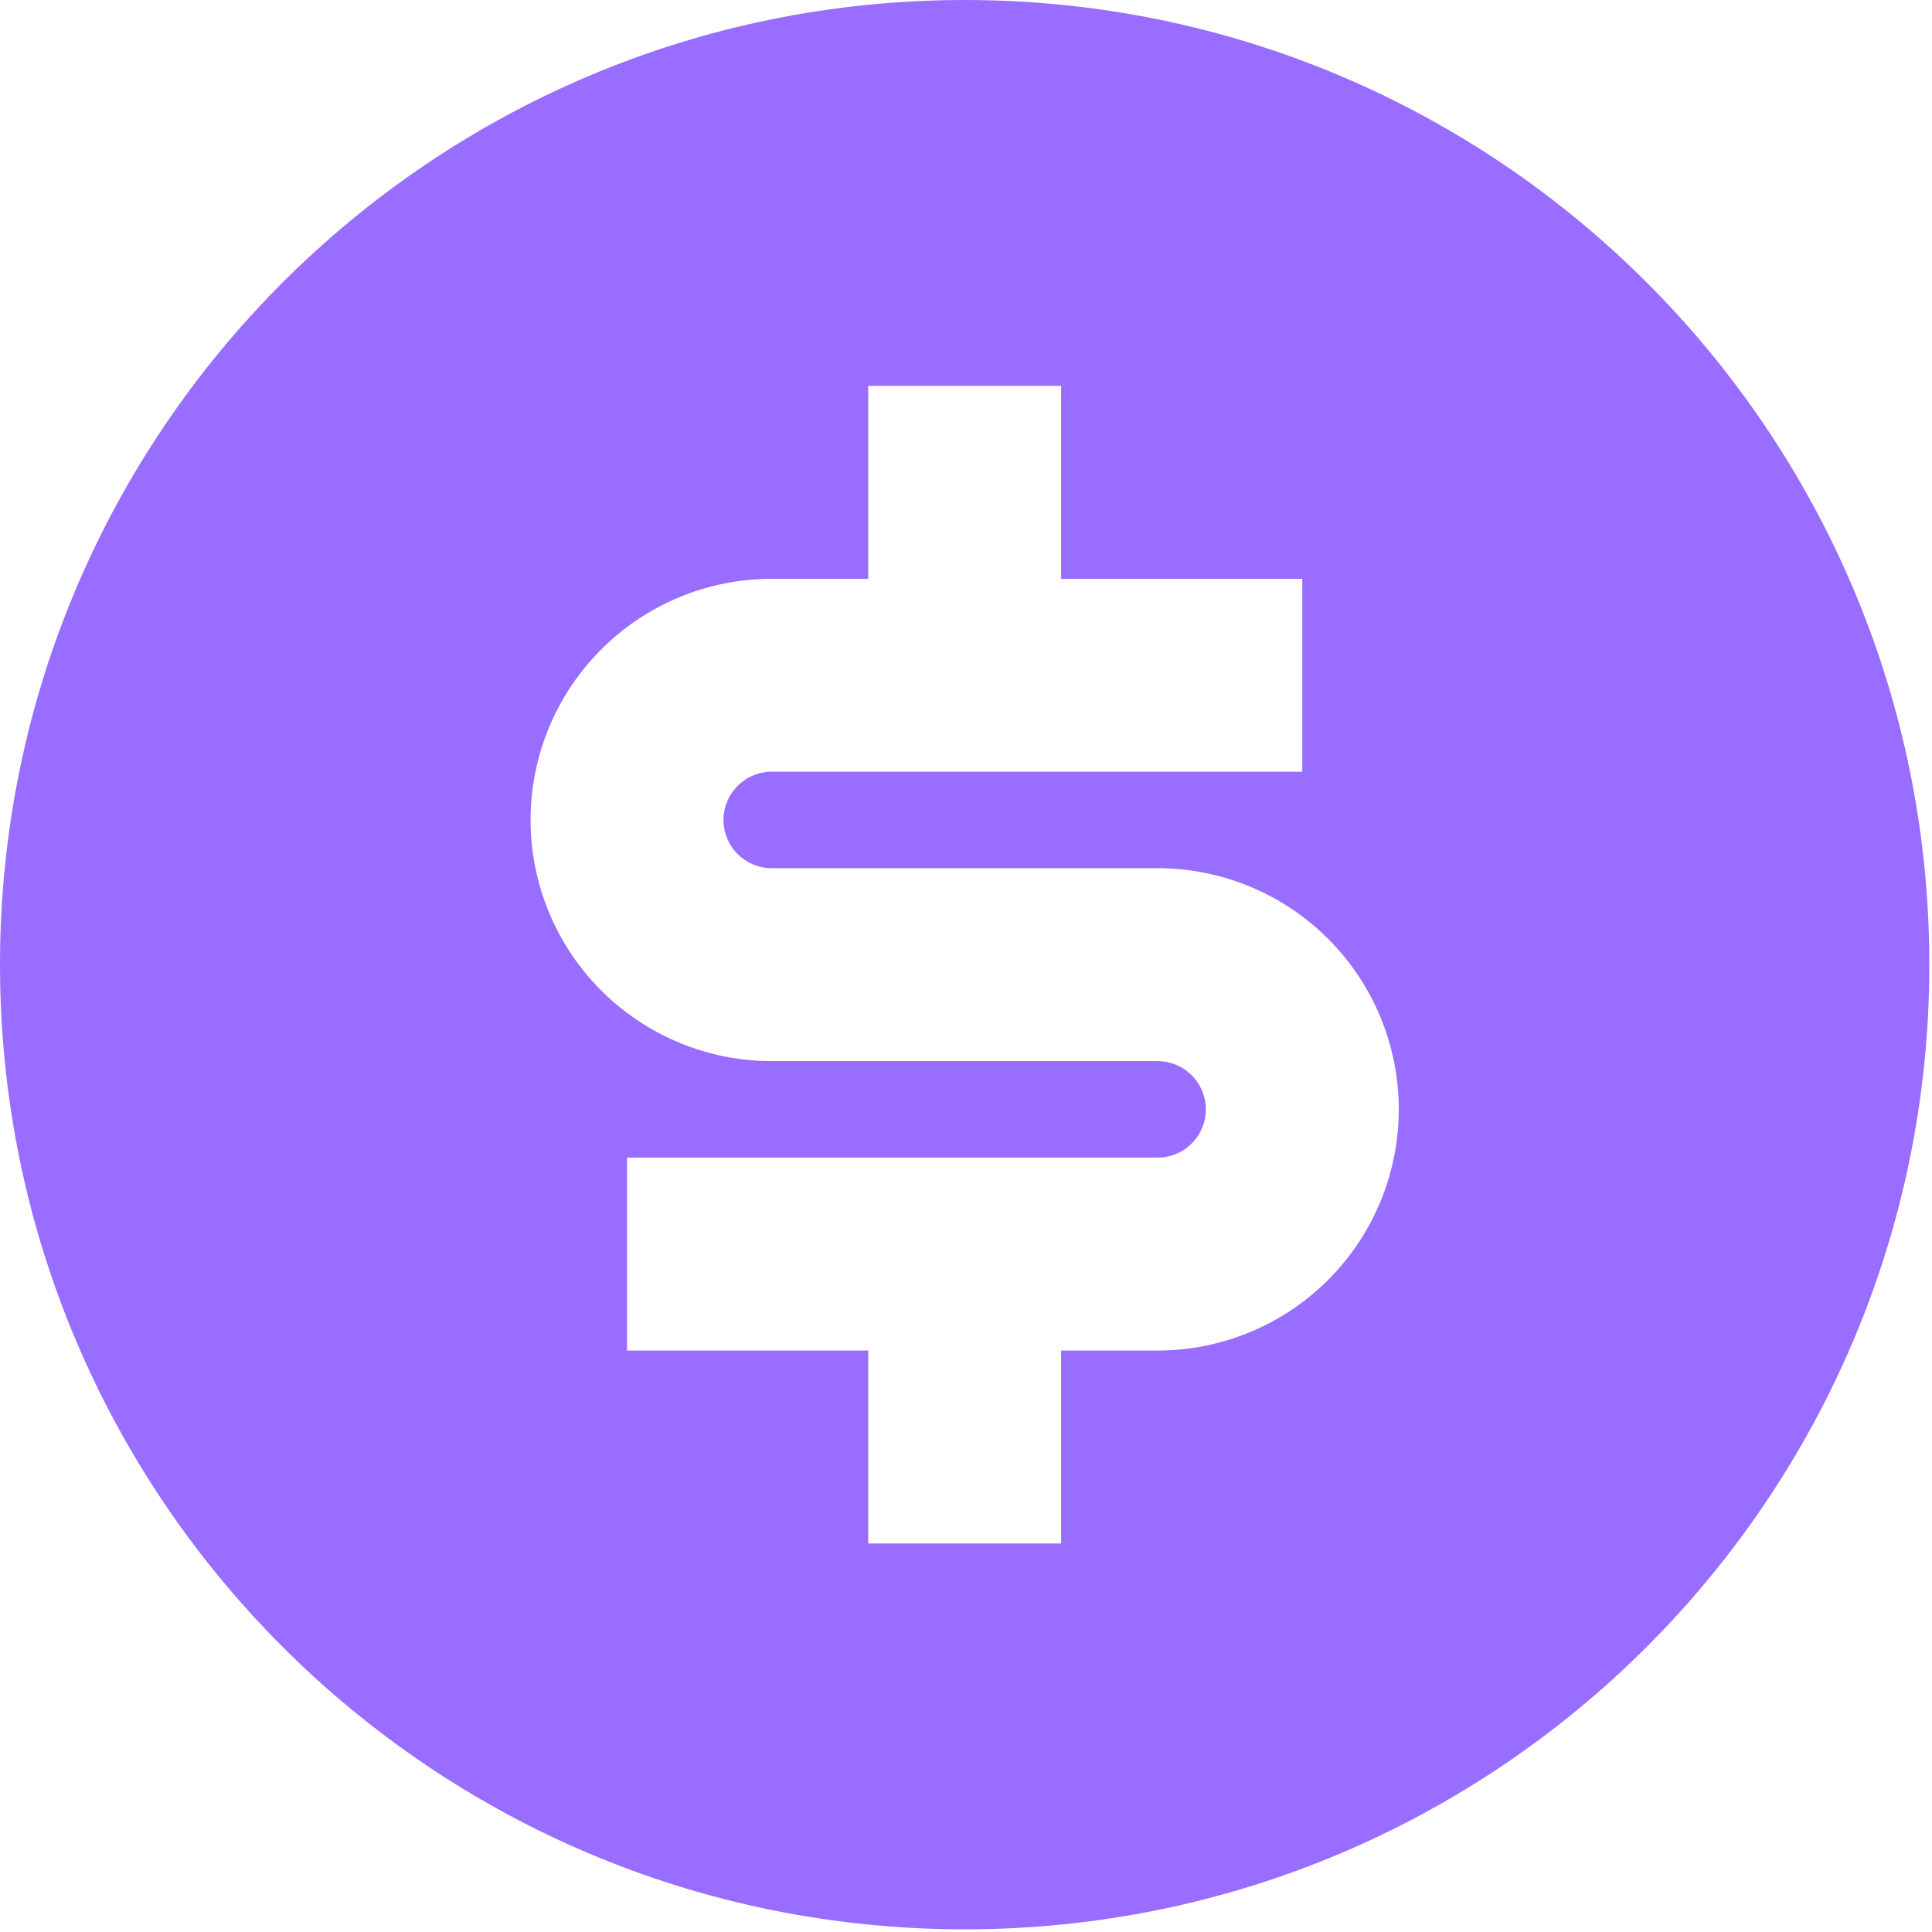
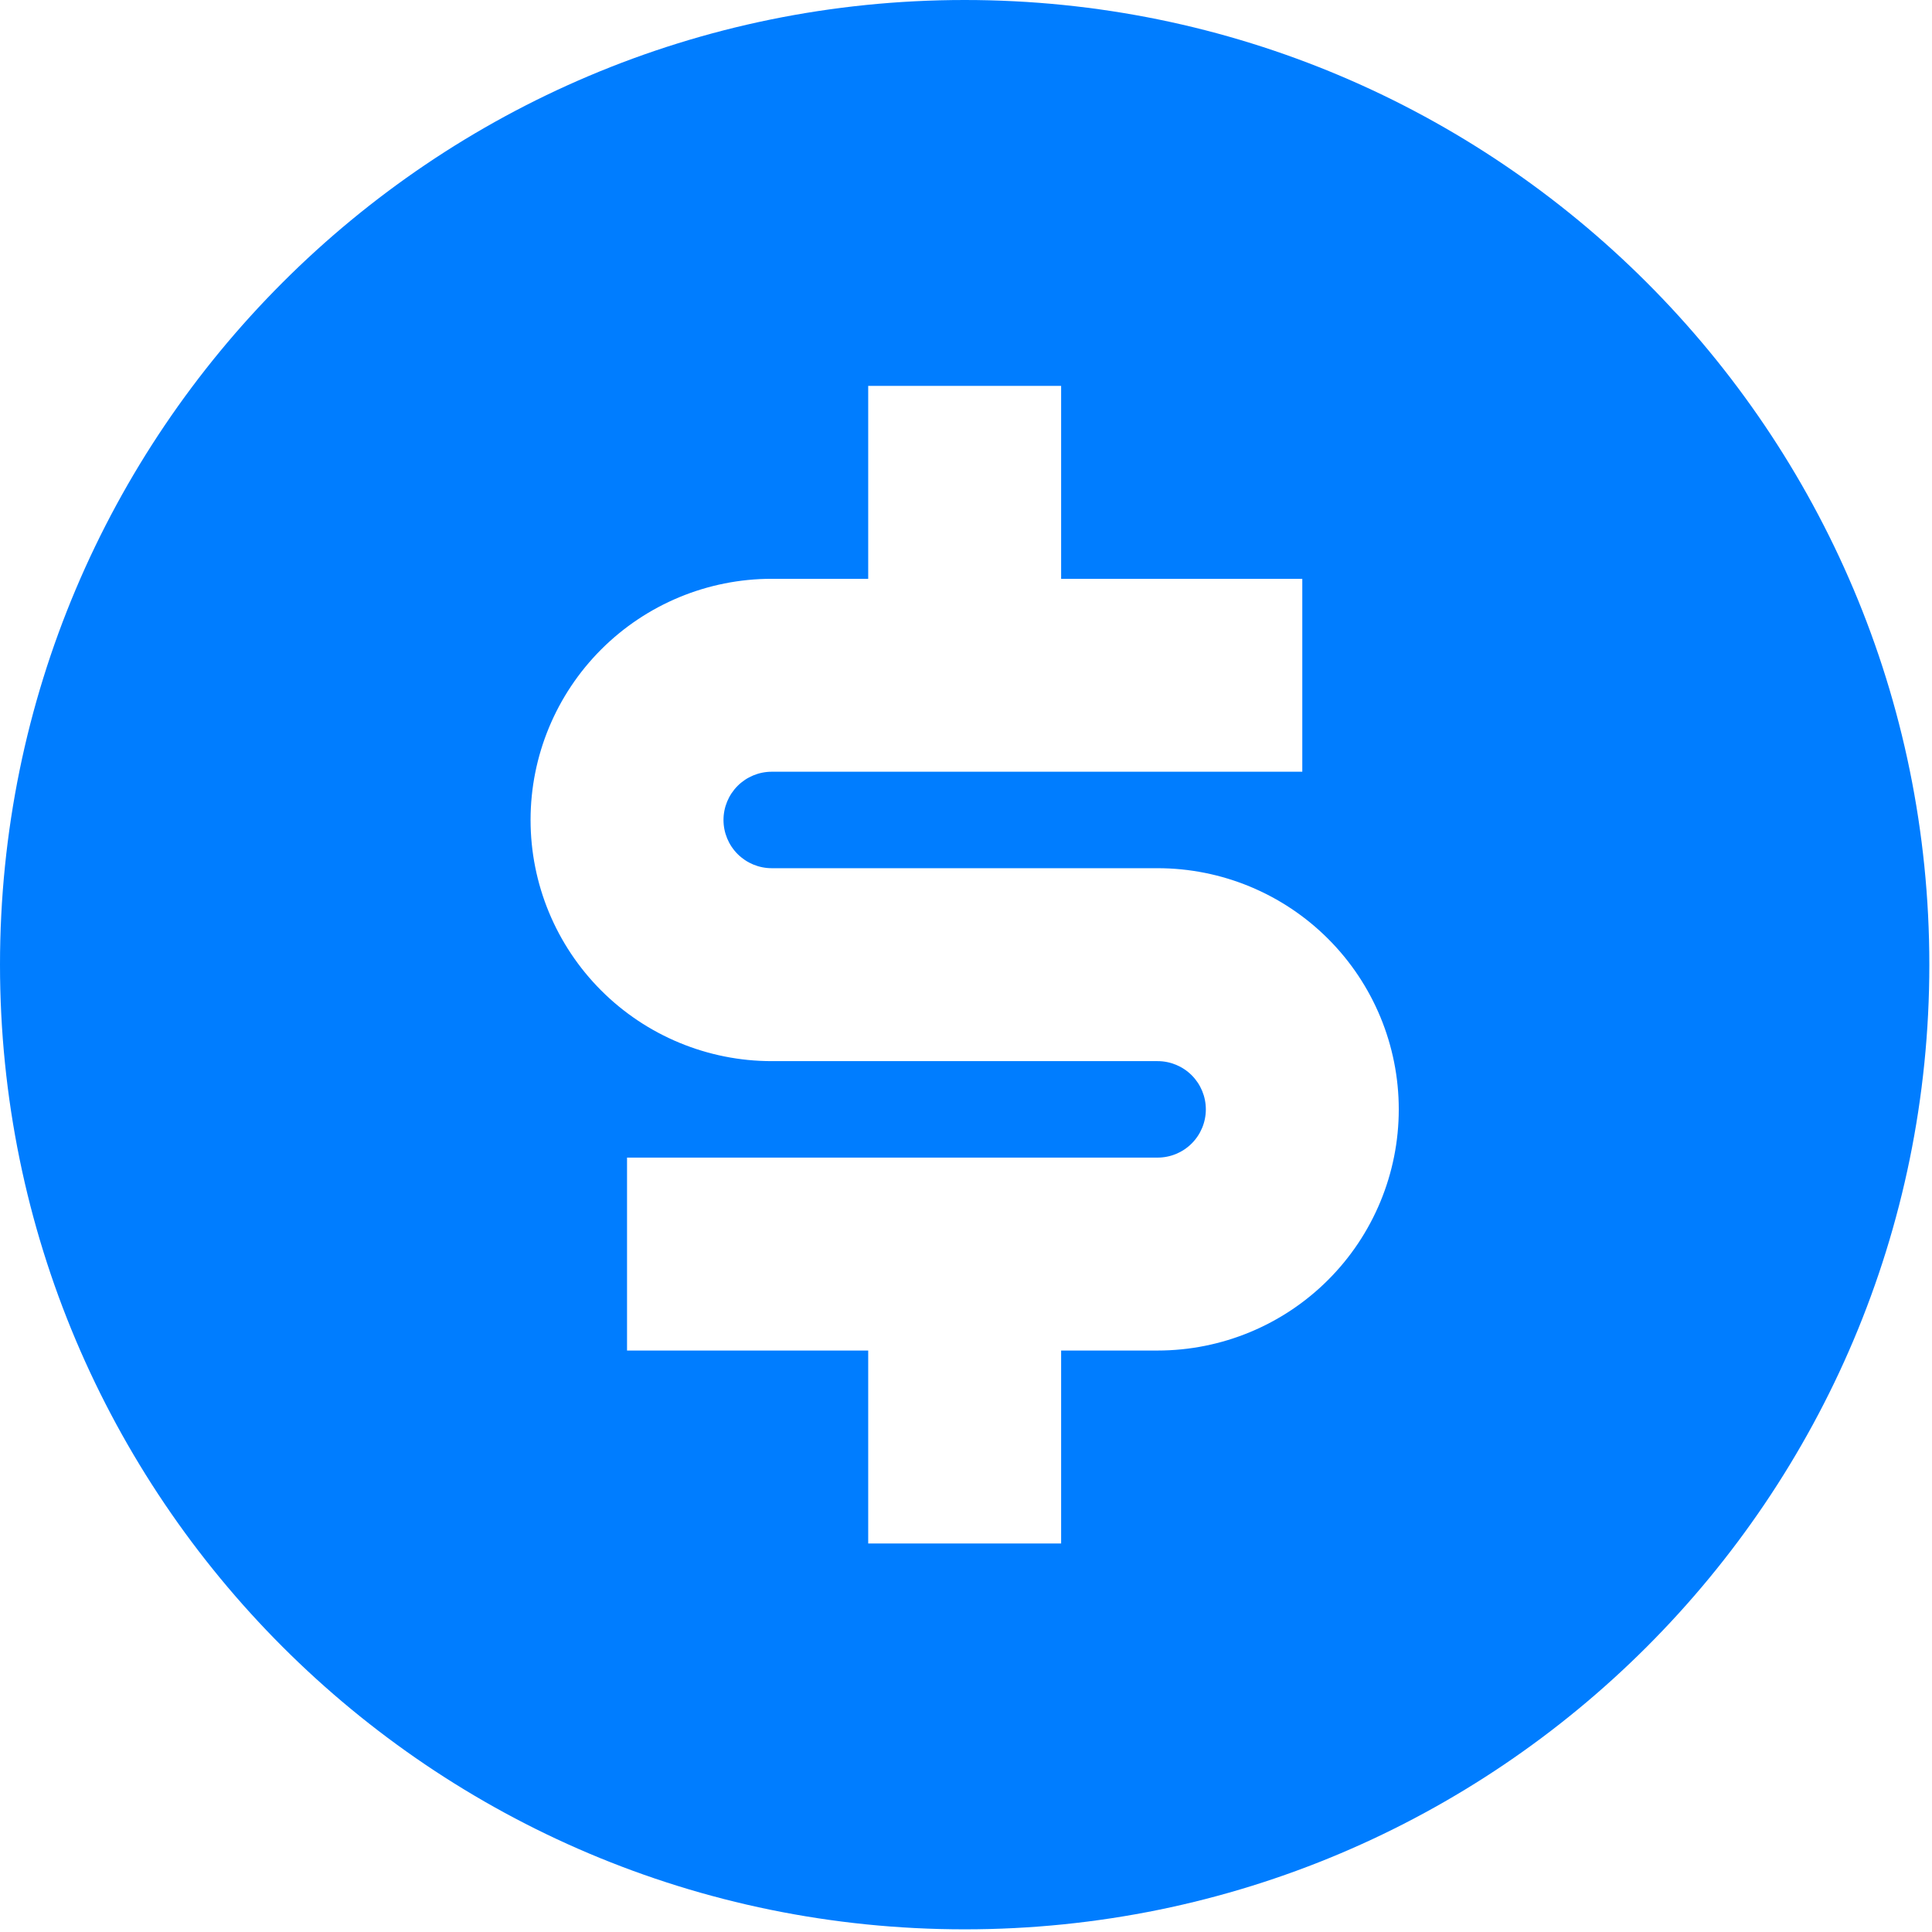
<svg xmlns="http://www.w3.org/2000/svg" width="121" height="121" viewBox="0 0 121 121" fill="none">
-   <path d="M60.417 120.833C27.049 120.833 0 93.785 0 60.417C0 27.049 27.049 0 60.417 0C93.785 0 120.833 27.049 120.833 60.417C120.833 93.785 93.785 120.833 60.417 120.833ZM39.271 72.5V84.583H54.375V96.667H66.458V84.583H72.5C76.506 84.583 80.348 82.992 83.18 80.159C86.013 77.327 87.604 73.485 87.604 69.479C87.604 65.473 86.013 61.632 83.18 58.799C80.348 55.966 76.506 54.375 72.5 54.375H48.333C47.532 54.375 46.764 54.057 46.197 53.49C45.631 52.924 45.312 52.155 45.312 51.354C45.312 50.553 45.631 49.785 46.197 49.218C46.764 48.652 47.532 48.333 48.333 48.333H81.562V36.25H66.458V24.167H54.375V36.25H48.333C44.328 36.25 40.486 37.841 37.653 40.674C34.821 43.507 33.229 47.348 33.229 51.354C33.229 55.36 34.821 59.202 37.653 62.034C40.486 64.867 44.328 66.458 48.333 66.458H72.5C73.301 66.458 74.07 66.777 74.636 67.343C75.203 67.91 75.521 68.678 75.521 69.479C75.521 70.28 75.203 71.049 74.636 71.615C74.07 72.182 73.301 72.5 72.5 72.5H39.271Z" fill="#996DFF" />
+   <path d="M60.417 120.833C27.049 120.833 0 93.785 0 60.417C0 27.049 27.049 0 60.417 0C93.785 0 120.833 27.049 120.833 60.417C120.833 93.785 93.785 120.833 60.417 120.833ZM39.271 72.5V84.583H54.375V96.667H66.458V84.583H72.5C76.506 84.583 80.348 82.992 83.18 80.159C86.013 77.327 87.604 73.485 87.604 69.479C87.604 65.473 86.013 61.632 83.18 58.799C80.348 55.966 76.506 54.375 72.5 54.375H48.333C47.532 54.375 46.764 54.057 46.197 53.49C45.631 52.924 45.312 52.155 45.312 51.354C45.312 50.553 45.631 49.785 46.197 49.218C46.764 48.652 47.532 48.333 48.333 48.333H81.562V36.25H66.458V24.167H54.375V36.25H48.333C44.328 36.25 40.486 37.841 37.653 40.674C34.821 43.507 33.229 47.348 33.229 51.354C33.229 55.36 34.821 59.202 37.653 62.034C40.486 64.867 44.328 66.458 48.333 66.458H72.5C73.301 66.458 74.07 66.777 74.636 67.343C75.203 67.91 75.521 68.678 75.521 69.479C75.521 70.28 75.203 71.049 74.636 71.615C74.07 72.182 73.301 72.5 72.5 72.5H39.271Z" fill="#007DFF" />
</svg>
